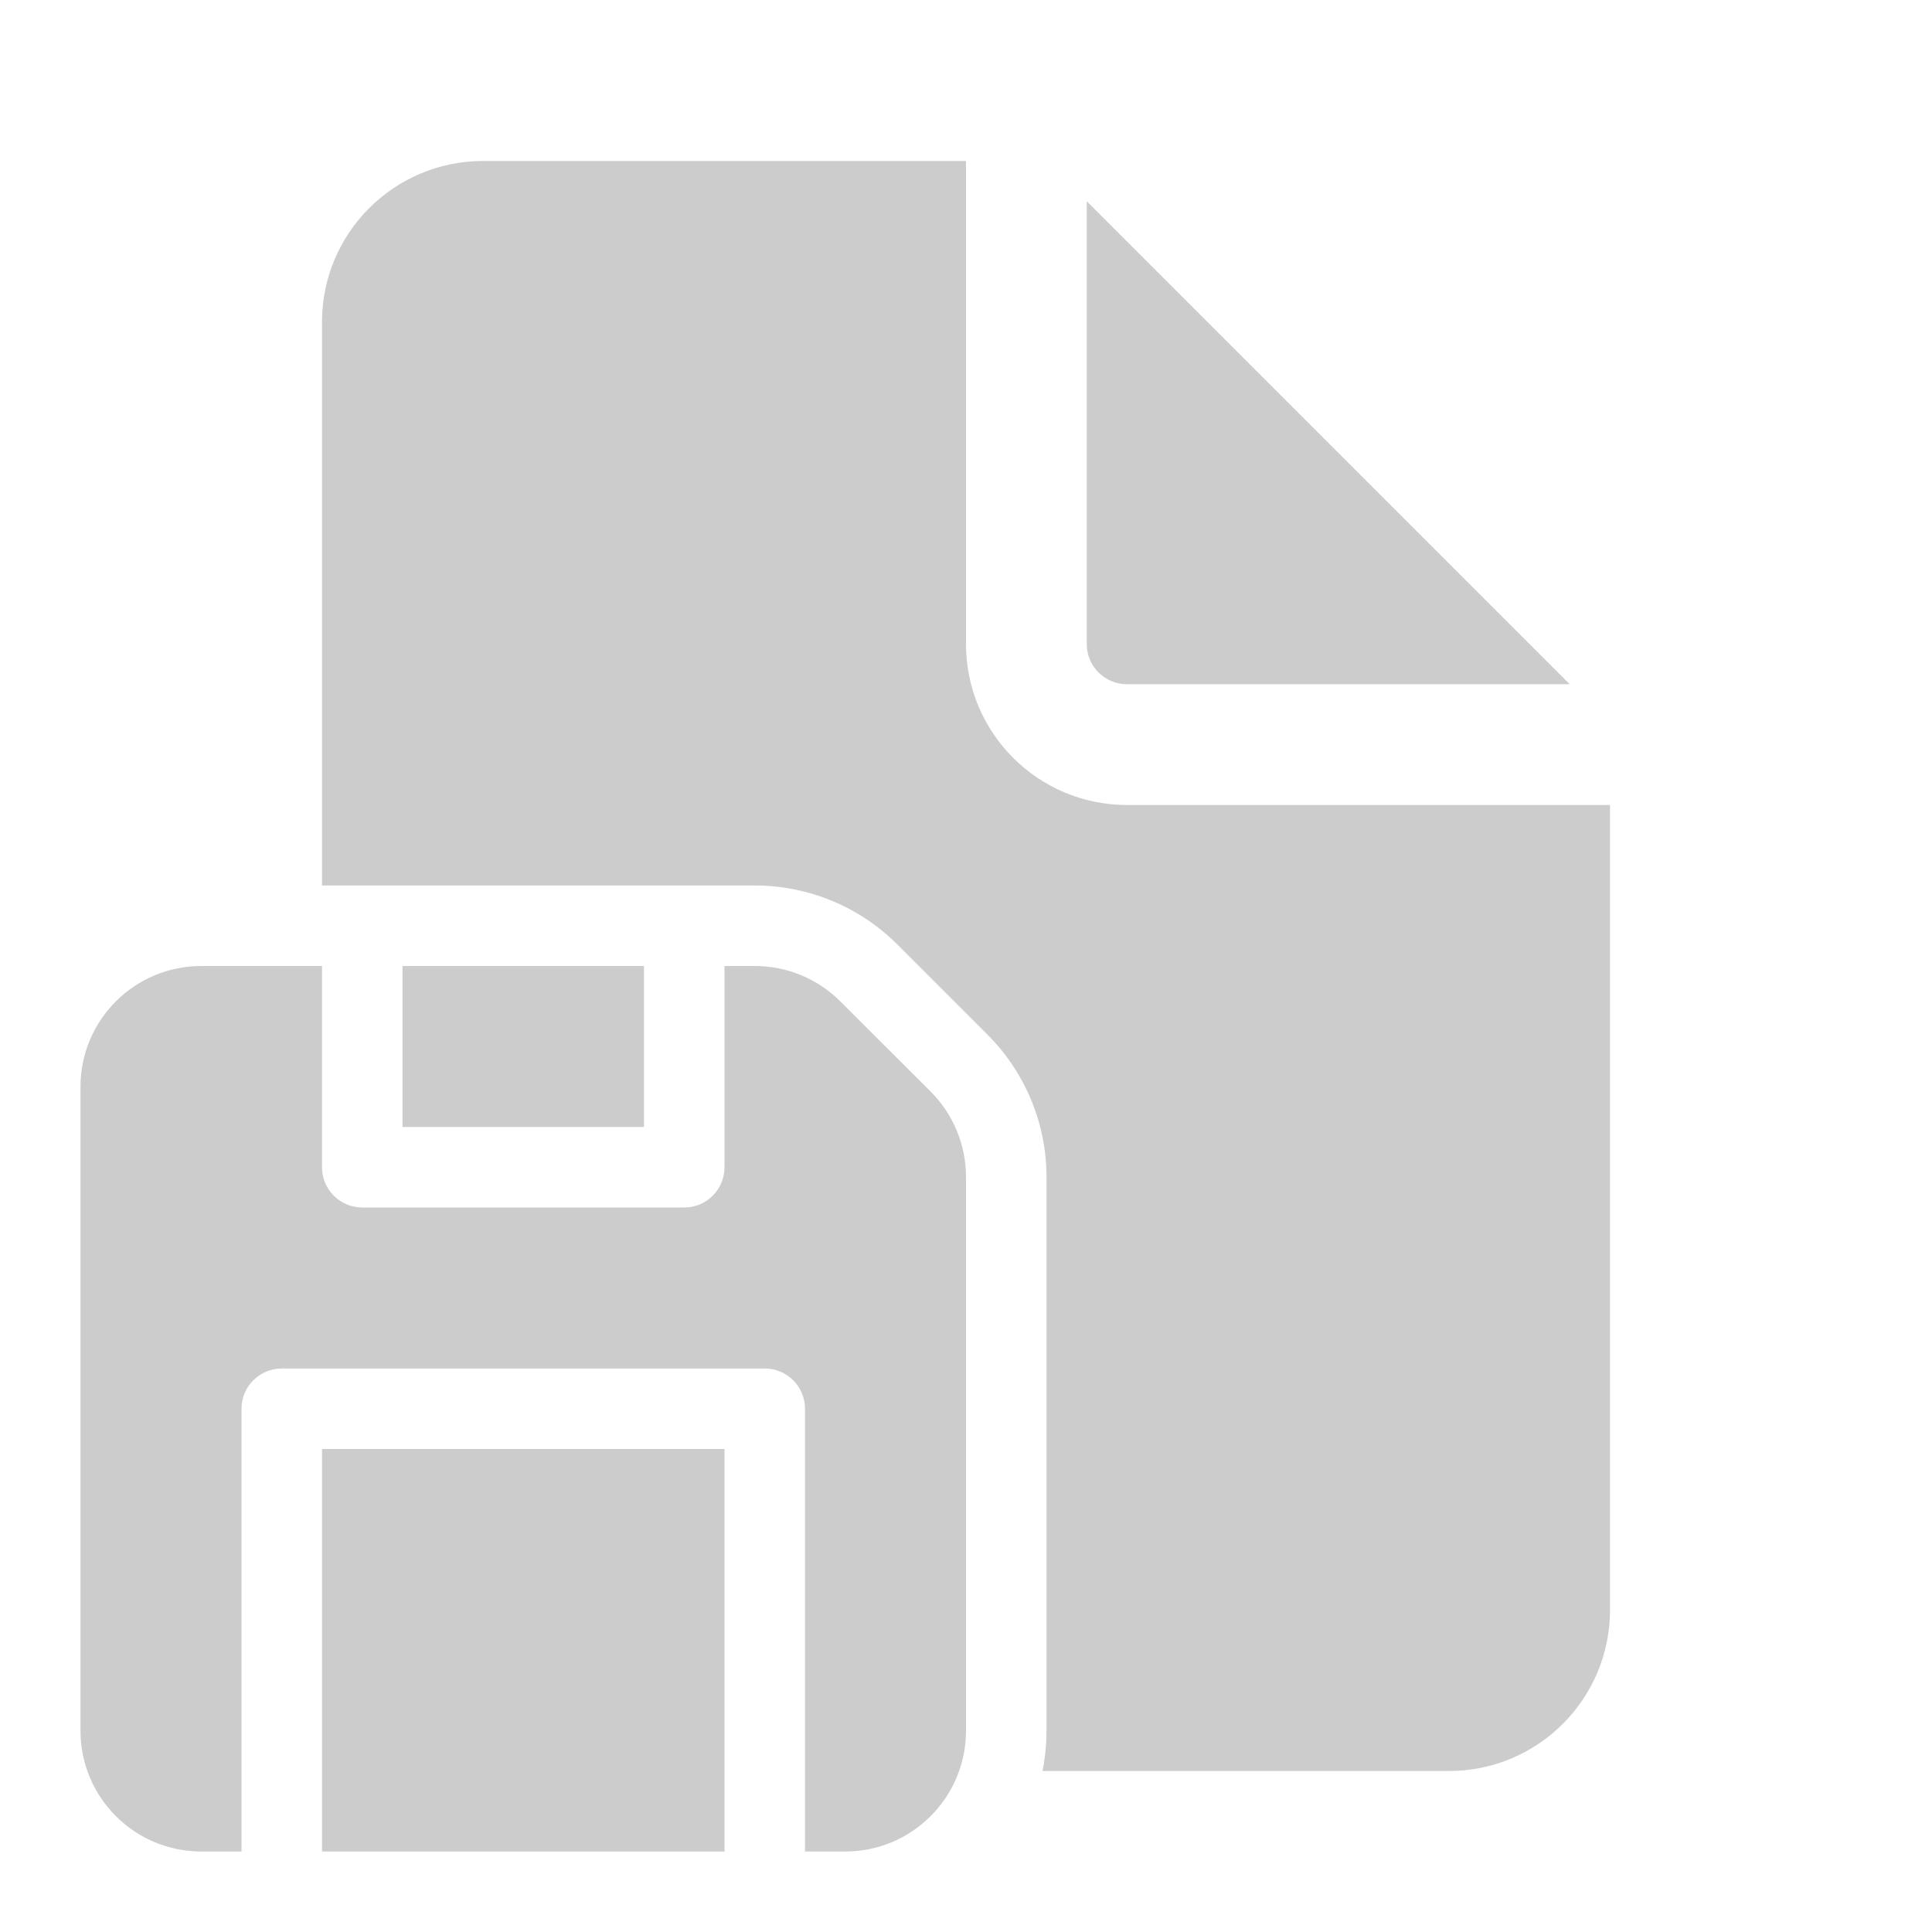
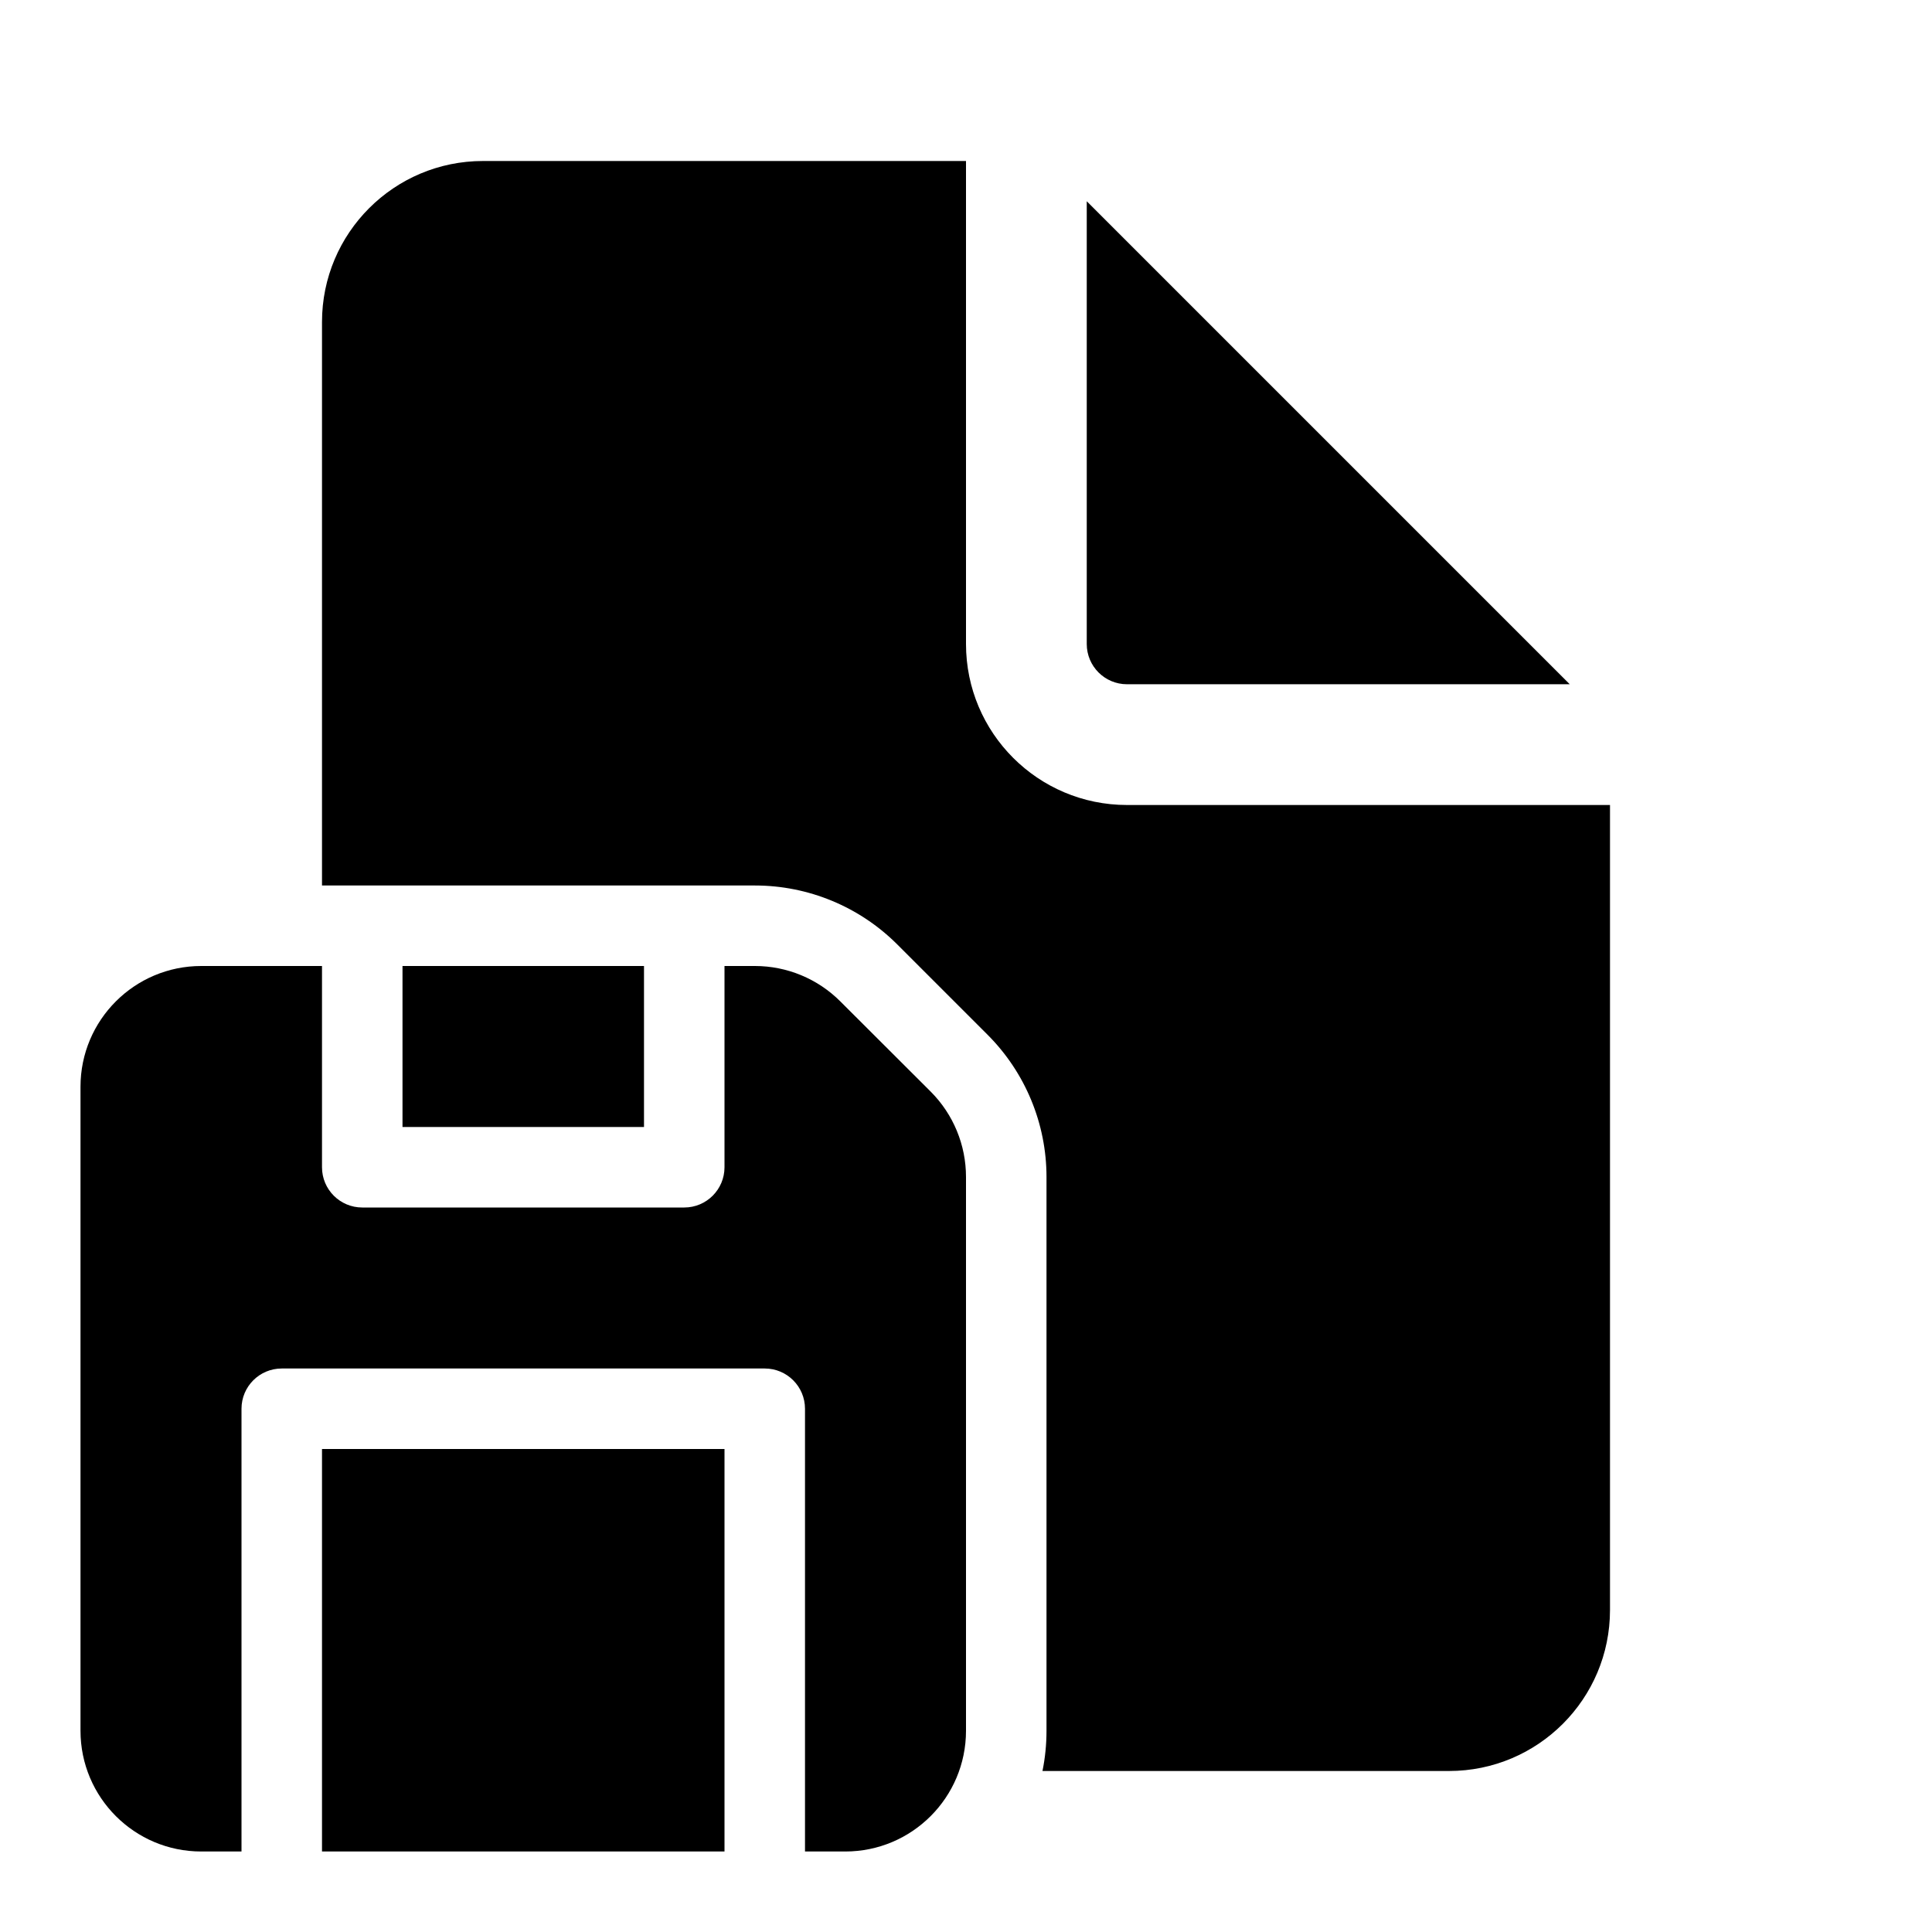
<svg xmlns="http://www.w3.org/2000/svg" width="1em" height="1em" viewBox="0 0 24 24">
-   <path fill="#cccccc" d="M12 2v6a2 2 0 0 0 2 2h6v10a2 2 0 0 1-2 2h-5.05c.033-.162.05-.329.05-.5v-6.879a2.5 2.5 0 0 0-.732-1.767l-1.122-1.122A2.5 2.5 0 0 0 9.38 11H4V4a2 2 0 0 1 2-2zm1.5.5V8a.5.5 0 0 0 .5.5h5.5zM5 12h3v2H5zm-2.5 0H4v2.5a.5.5 0 0 0 .5.5h4a.5.5 0 0 0 .5-.5V12h.379a1.5 1.5 0 0 1 1.06.44l1.122 1.12A1.5 1.5 0 0 1 12 14.622V21.5a1.5 1.5 0 0 1-1.5 1.5H10v-5.5a.5.5 0 0 0-.5-.5h-6a.5.5 0 0 0-.5.5V23h-.5A1.5 1.5 0 0 1 1 21.5v-8A1.5 1.5 0 0 1 2.5 12M9 18v5H4v-5z" />
+   <path fill="currentColor" d="M12 2v6a2 2 0 0 0 2 2h6v10a2 2 0 0 1-2 2h-5.05c.033-.162.05-.329.05-.5v-6.879a2.5 2.5 0 0 0-.732-1.767l-1.122-1.122A2.5 2.5 0 0 0 9.38 11H4V4a2 2 0 0 1 2-2zm1.5.5V8a.5.5 0 0 0 .5.5h5.5zM5 12h3v2H5zm-2.5 0H4v2.5a.5.5 0 0 0 .5.5h4a.5.5 0 0 0 .5-.5V12h.379a1.5 1.5 0 0 1 1.06.44l1.122 1.12A1.5 1.5 0 0 1 12 14.622V21.5a1.5 1.5 0 0 1-1.5 1.5H10v-5.5a.5.5 0 0 0-.5-.5h-6a.5.5 0 0 0-.5.5V23h-.5A1.5 1.5 0 0 1 1 21.5v-8A1.5 1.5 0 0 1 2.5 12M9 18v5H4v-5z" />
</svg>
